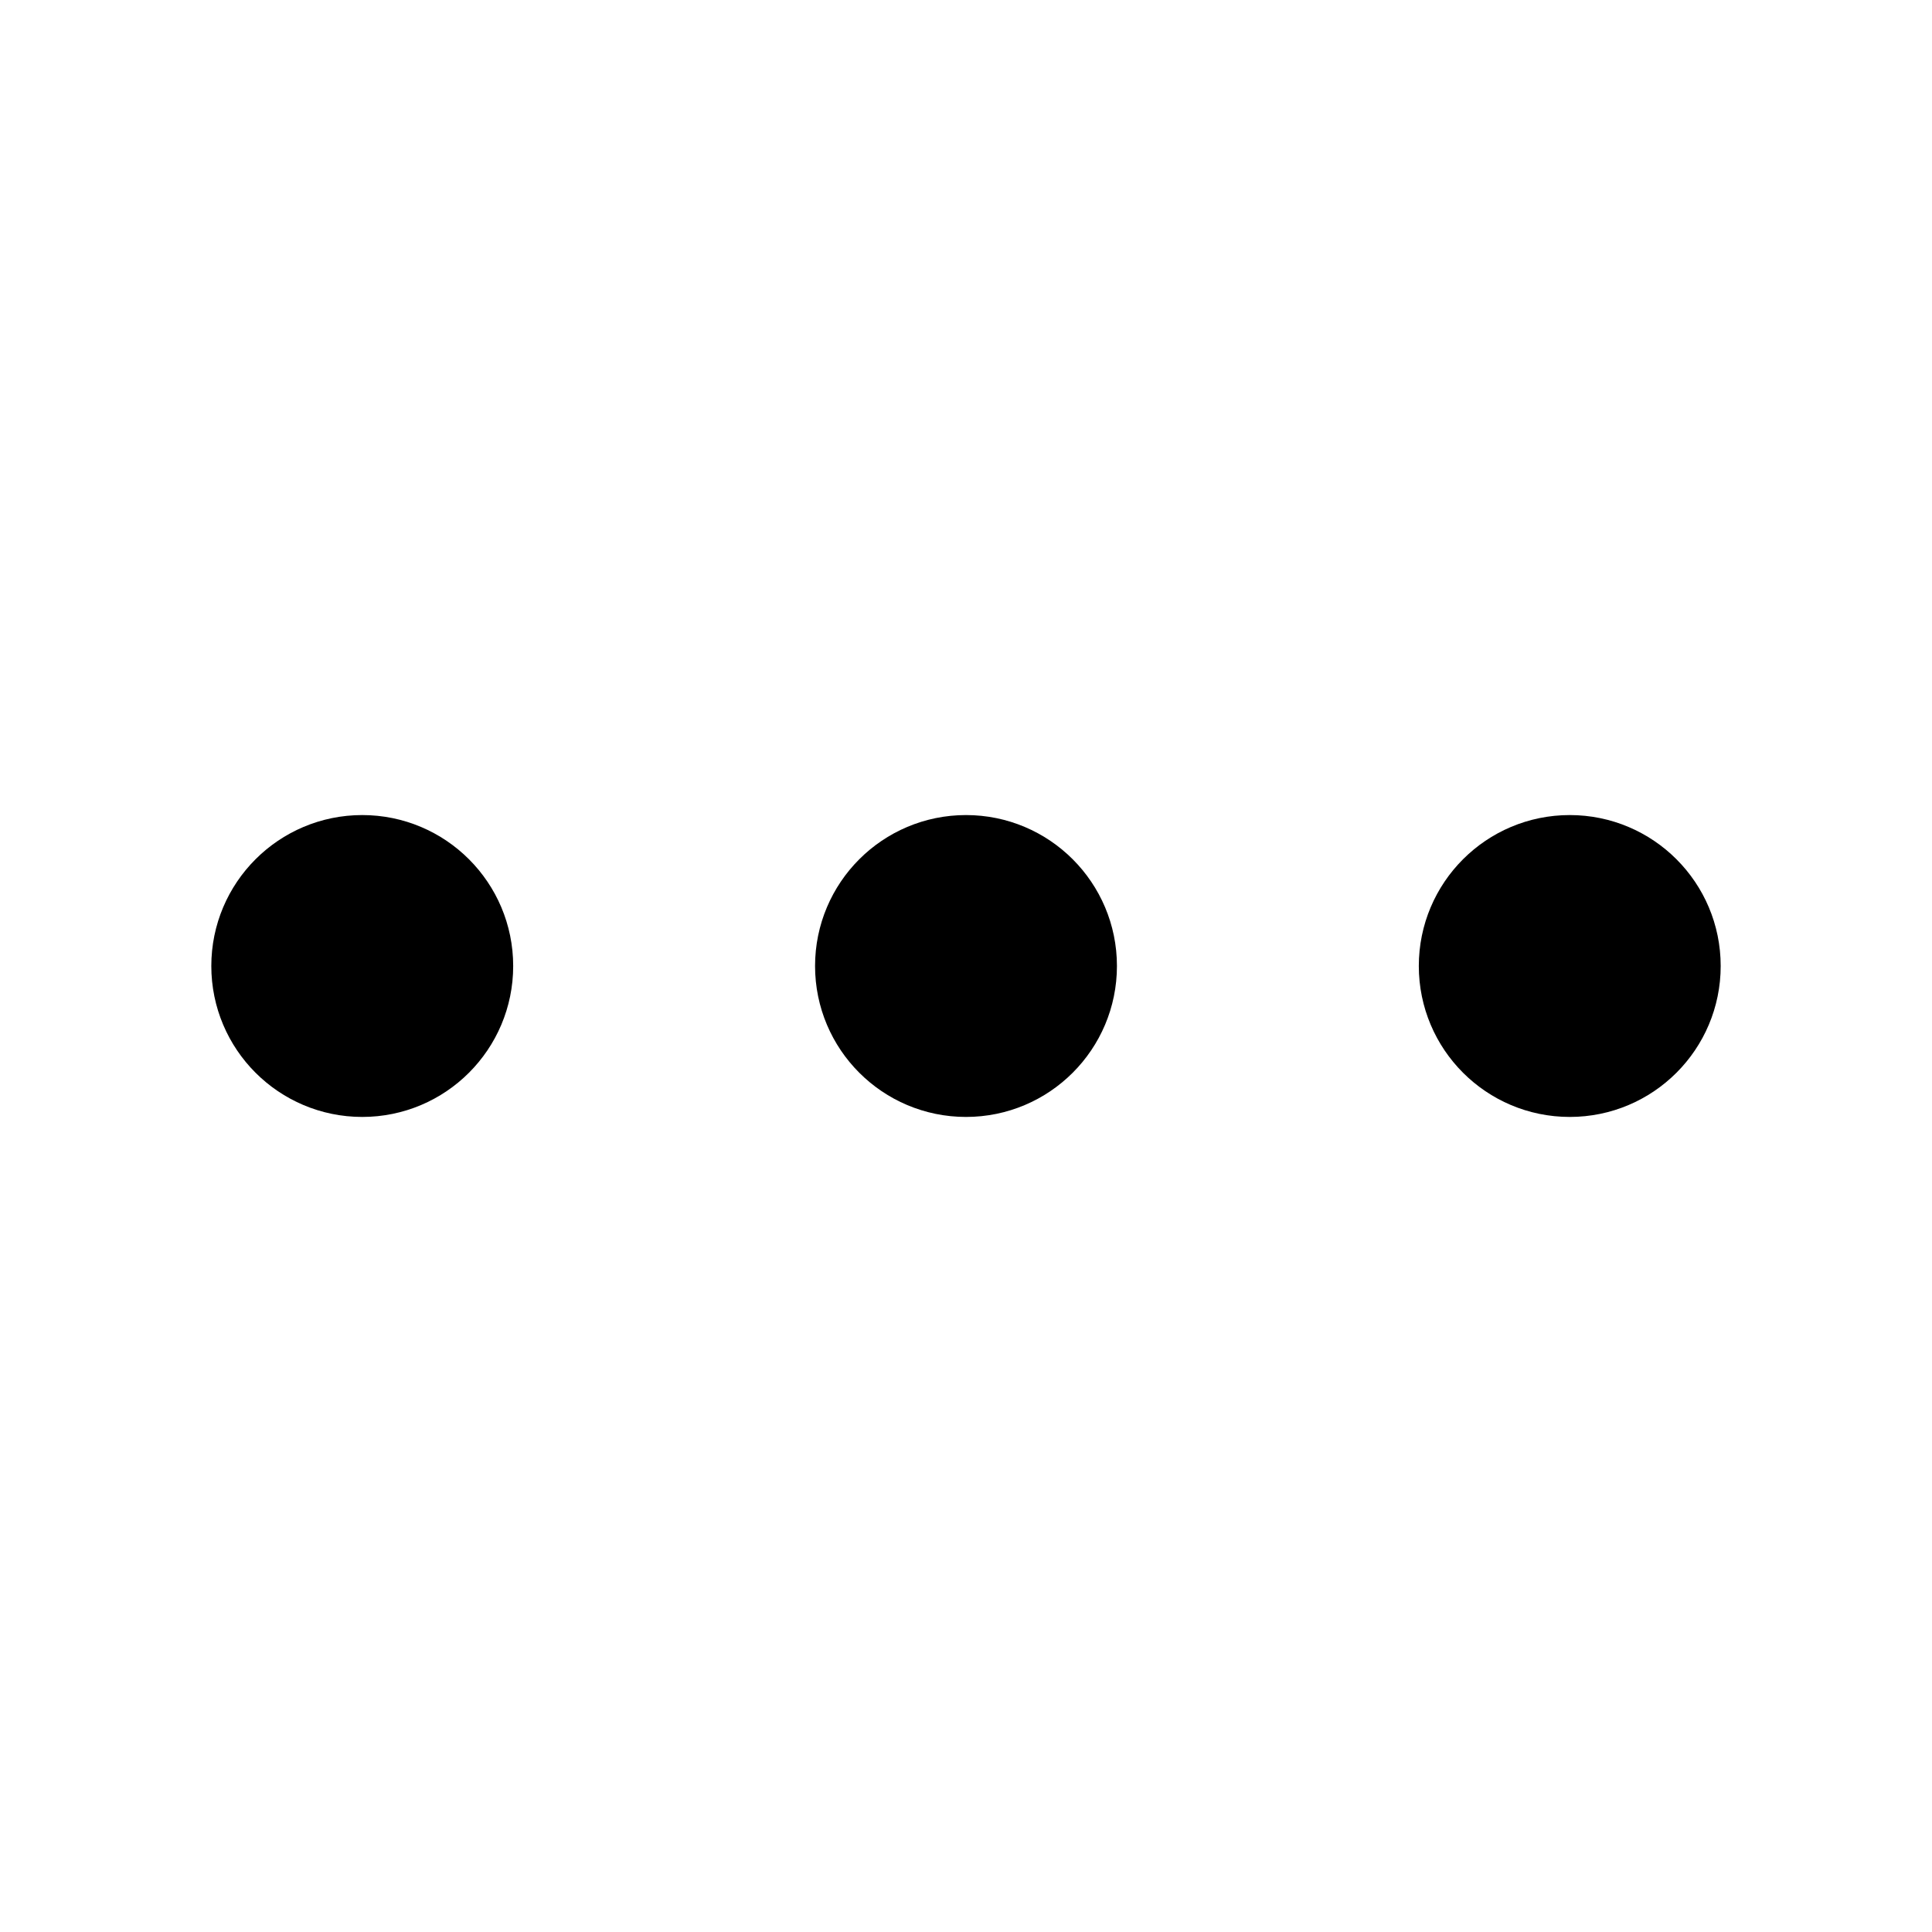
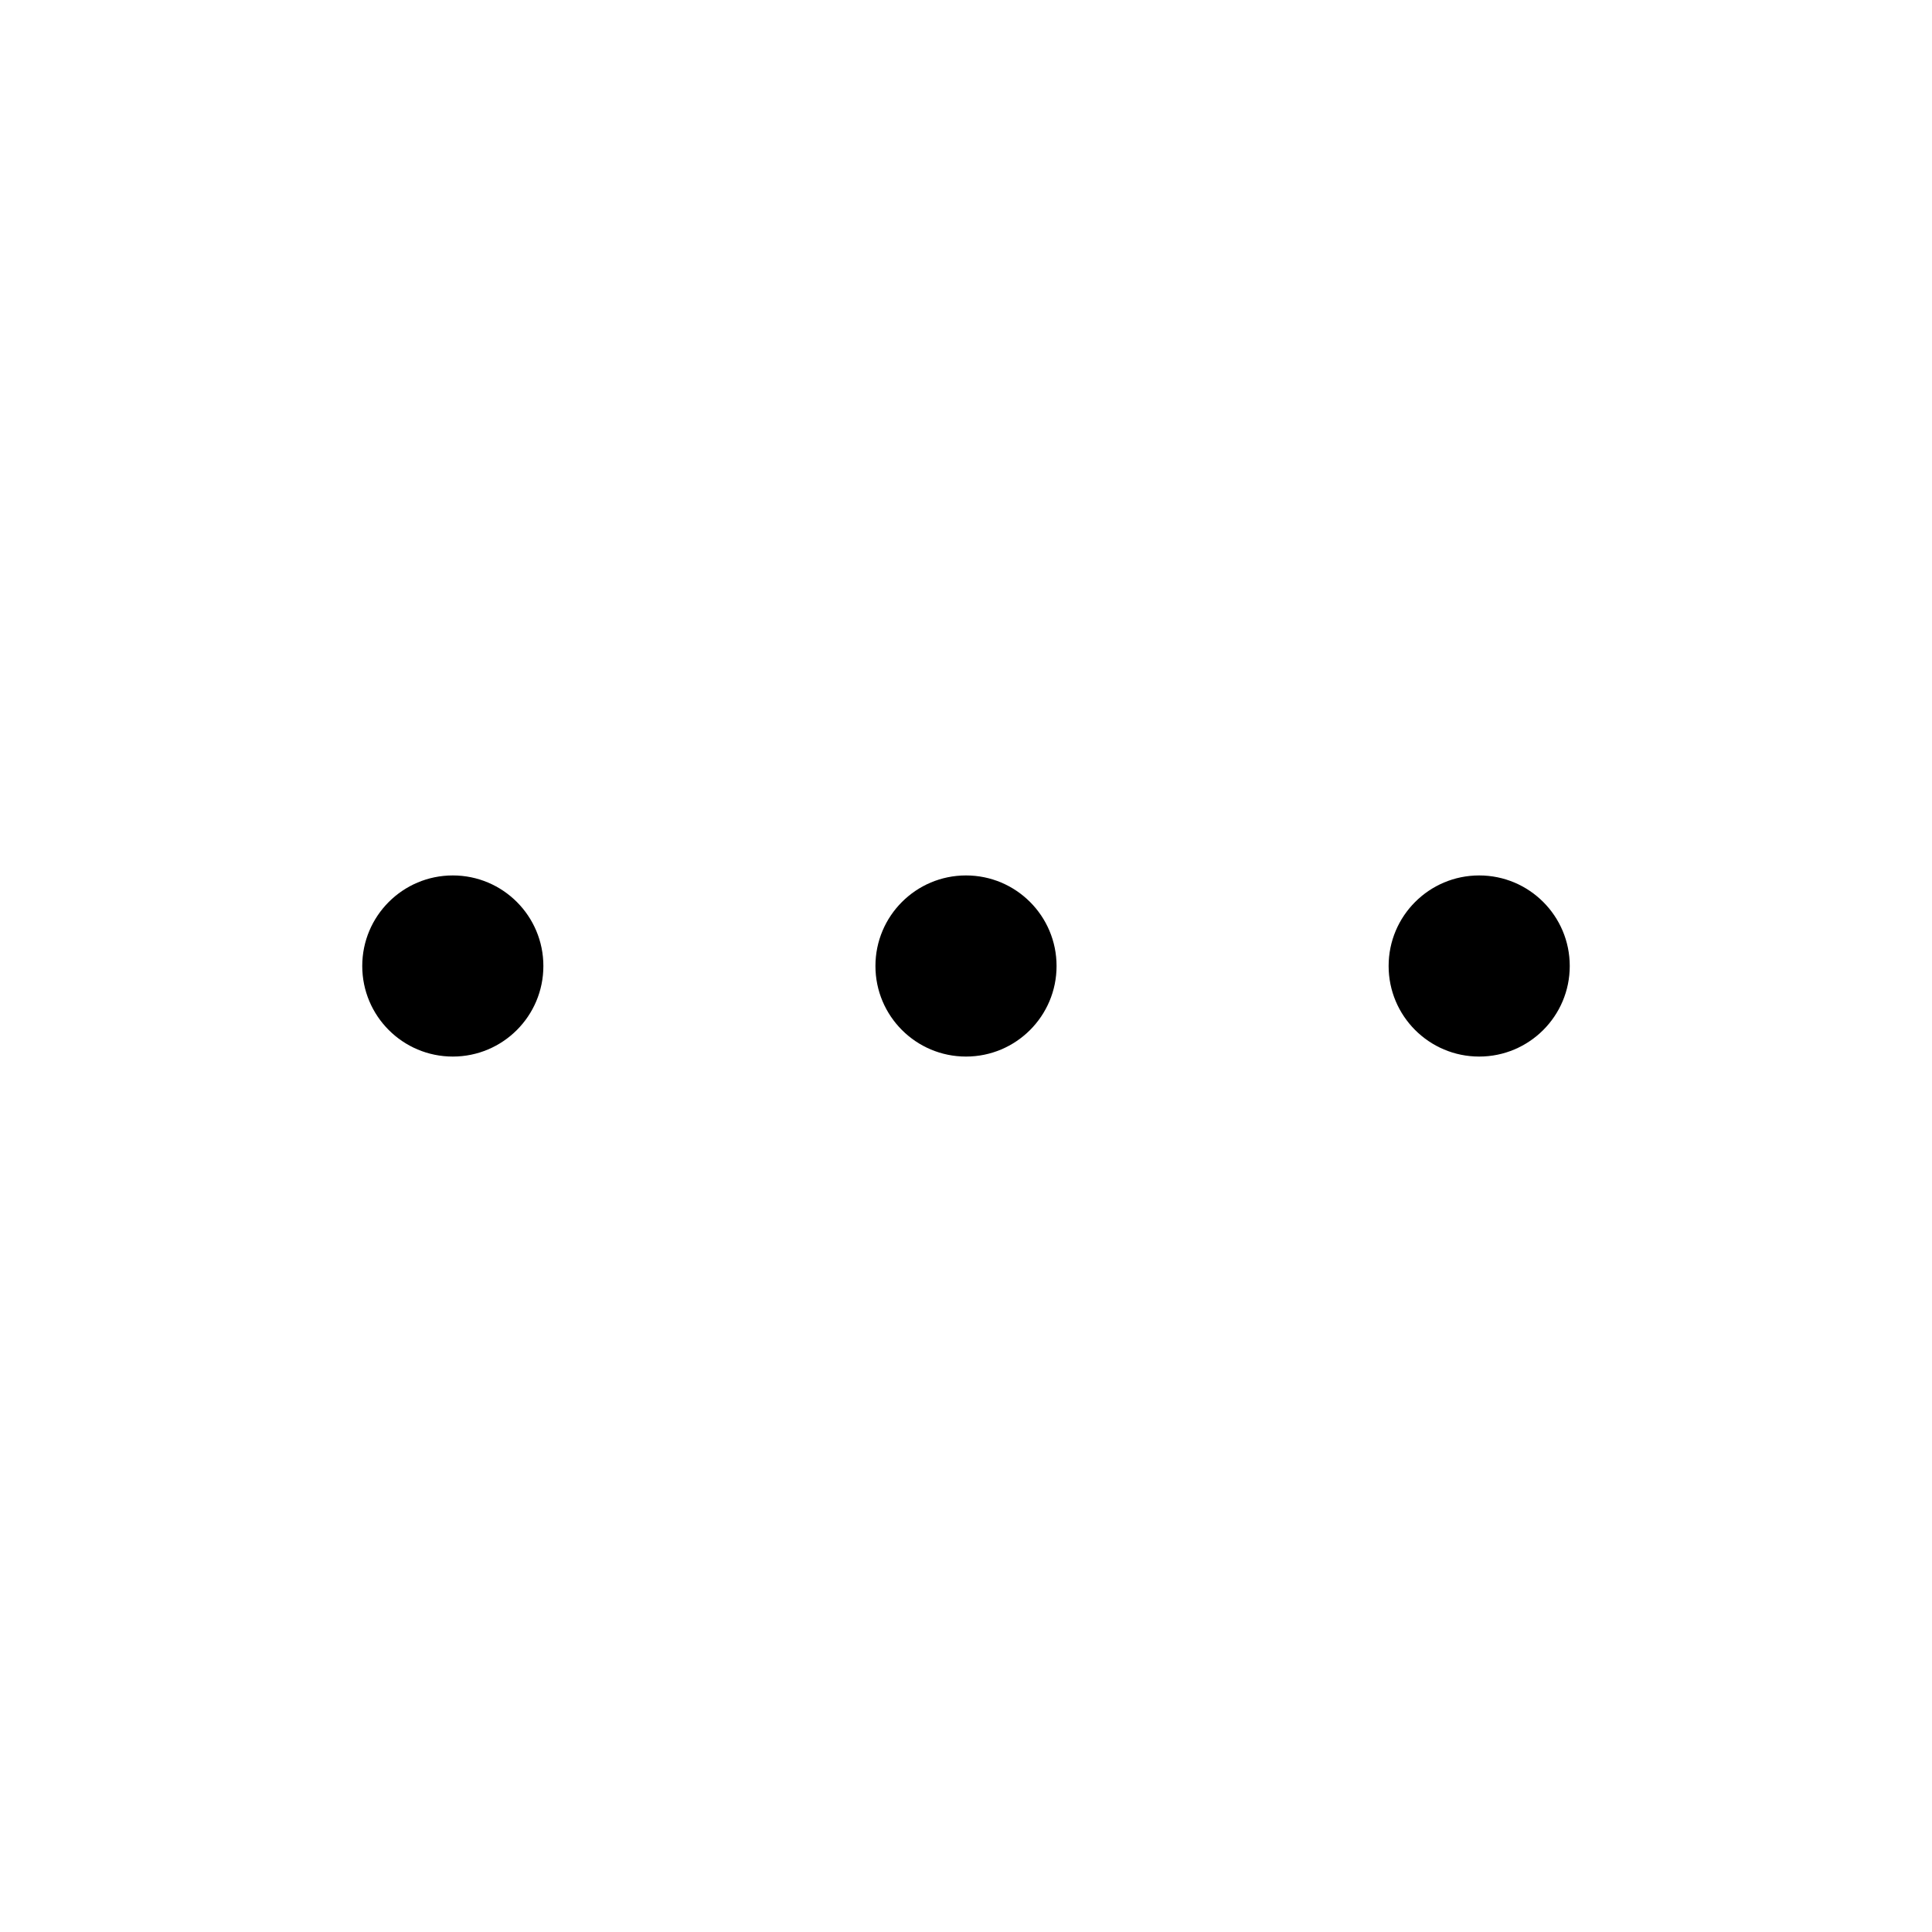
- <svg xmlns="http://www.w3.org/2000/svg" width="16" height="16" viewBox="0 0 16 16" fill="none">
-   <circle cx="3" cy="8" r="1" fill="black" stroke="black" stroke-width="0.5" />
-   <circle cx="8" cy="8" r="1" fill="black" stroke="black" stroke-width="0.5" />
-   <circle cx="13" cy="8" r="1" fill="black" stroke="black" stroke-width="0.5" />
+ <svg xmlns="http://www.w3.org/2000/svg" width="16" height="16" viewBox="0 0 256 256" fill="black">
+   <path d="M140,128a12,12,0,1,1-12-12A12,12,0,0,1,140,128Zm56-12a12,12,0,1,0,12,12A12,12,0,0,0,196,116ZM60,116a12,12,0,1,0,12,12A12,12,0,0,0,60,116Z" />
</svg>
